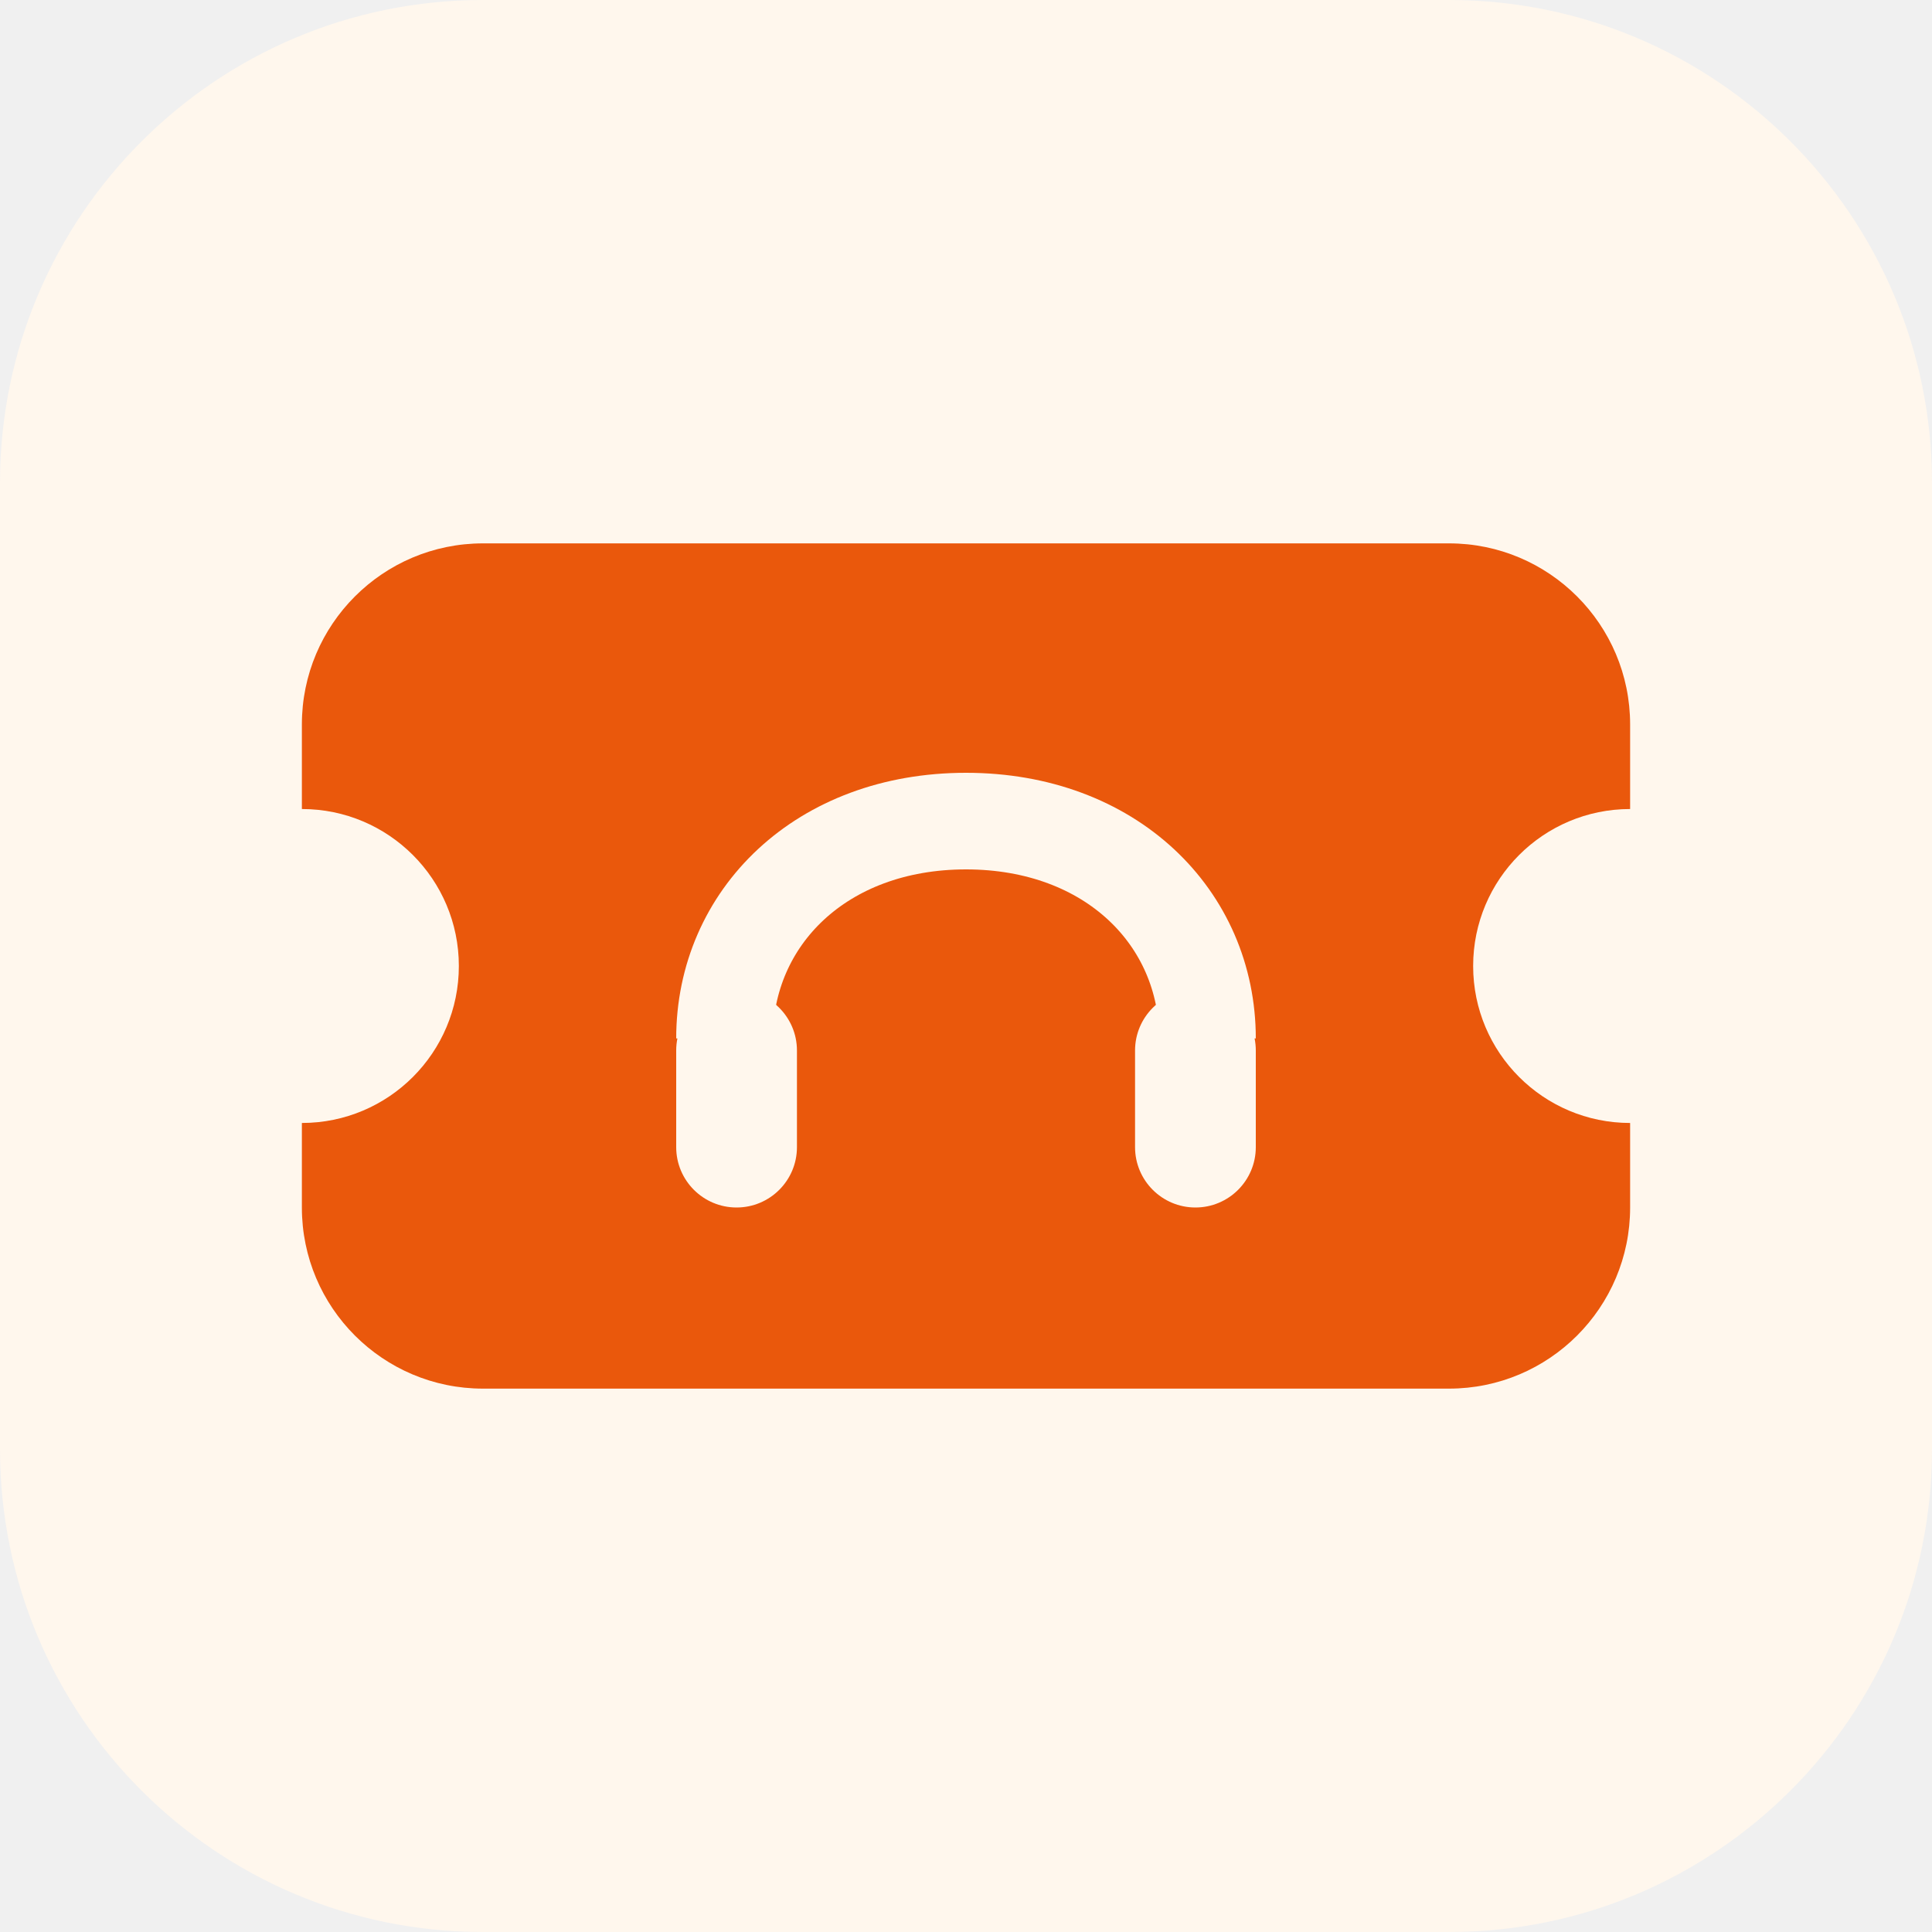
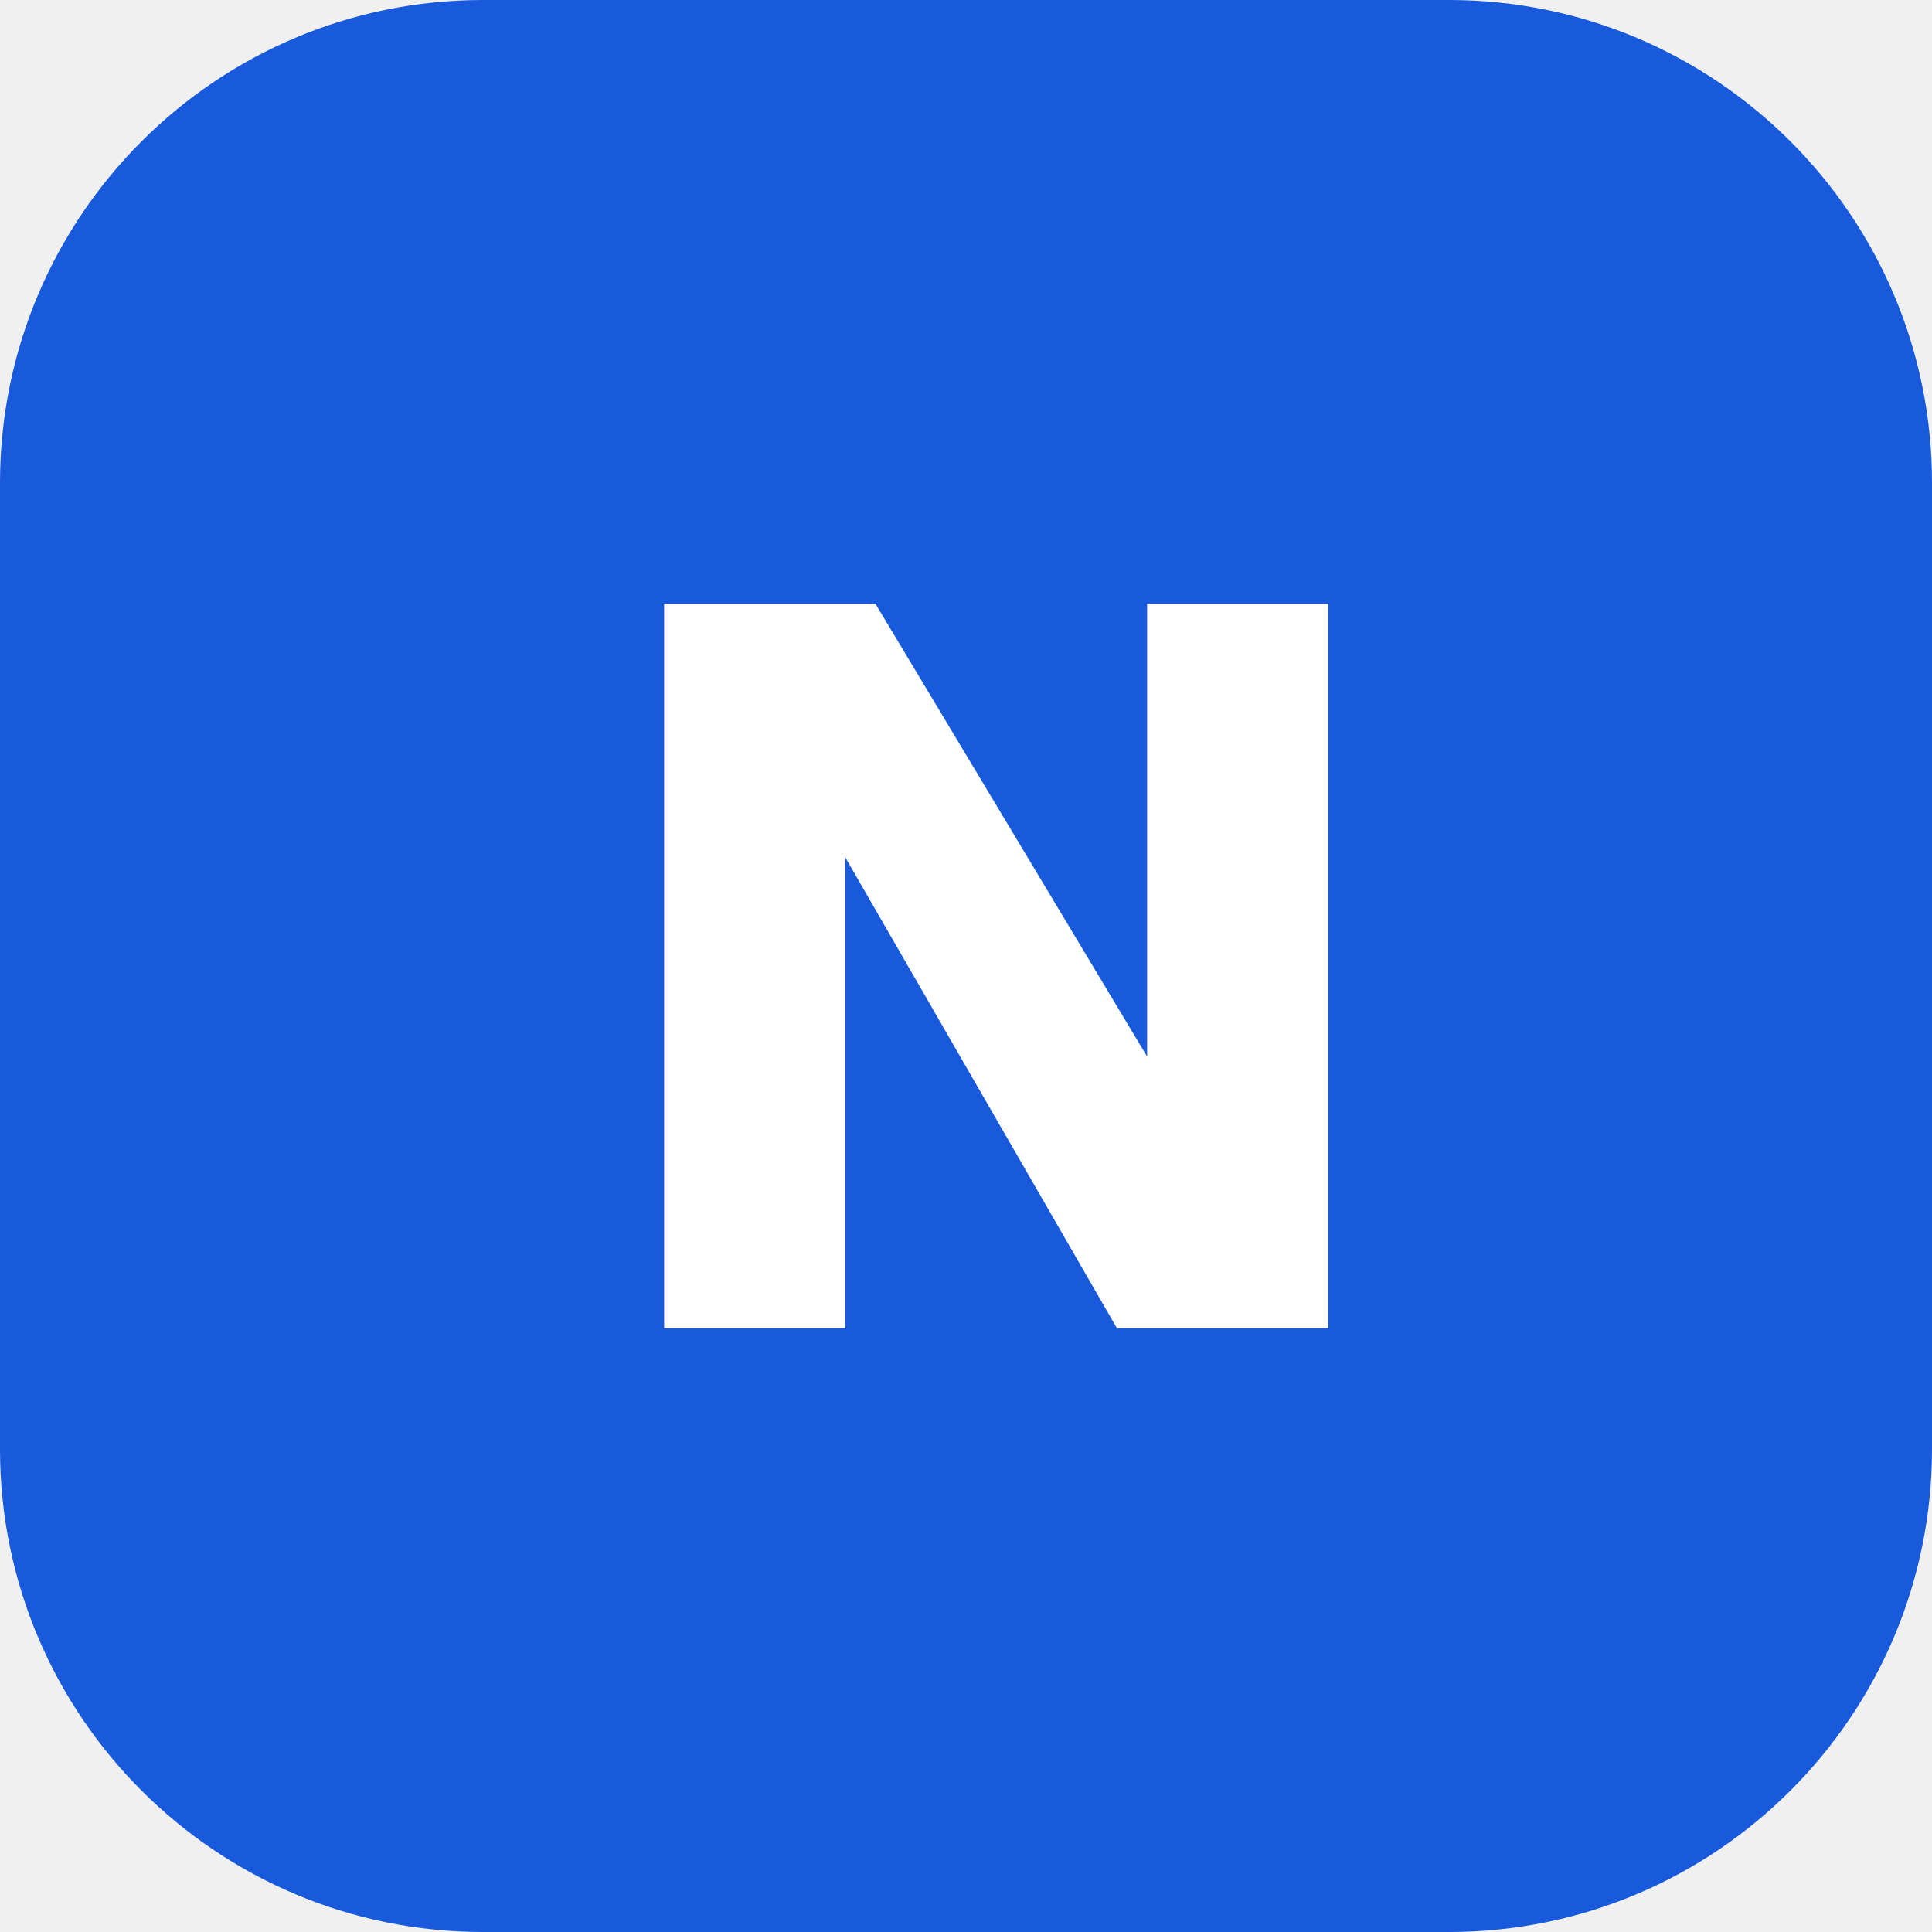
- <svg xmlns="http://www.w3.org/2000/svg" viewBox="0 0 32 32" role="img">
-   <rect width="32" height="32" rx="8" fill="#FFF7ED" />
-   <rect x="5" y="9" width="22" height="14" rx="3" fill="#EA580C" />
-   <circle cx="5" cy="16" r="2.6" fill="#FFF7ED" />
-   <circle cx="27" cy="16" r="2.6" fill="#FFF7ED" />
-   <path d="M12 17.2c0-2 1.6-3.6 4-3.6s4 1.6 4 3.6" stroke="#FFF7ED" fill="none" stroke-width="1.6" />
-   <rect x="11.2" y="16.4" width="2" height="3.6" rx="1" fill="#FFF7ED" />
-   <rect x="18.8" y="16.4" width="2" height="3.6" rx="1" fill="#FFF7ED" />
+ <svg xmlns="http://www.w3.org/2000/svg" viewBox="0 0 32 32" role="img" aria-label="CiteDesk">
+   <rect width="32" height="32" rx="8" fill="#185ADB" />
+   <path d="M11 22V10h3.5l4.5 7.5V10H22v12h-3.5l-4.5-7.8V22H11z" fill="#ffffff" />
</svg>
